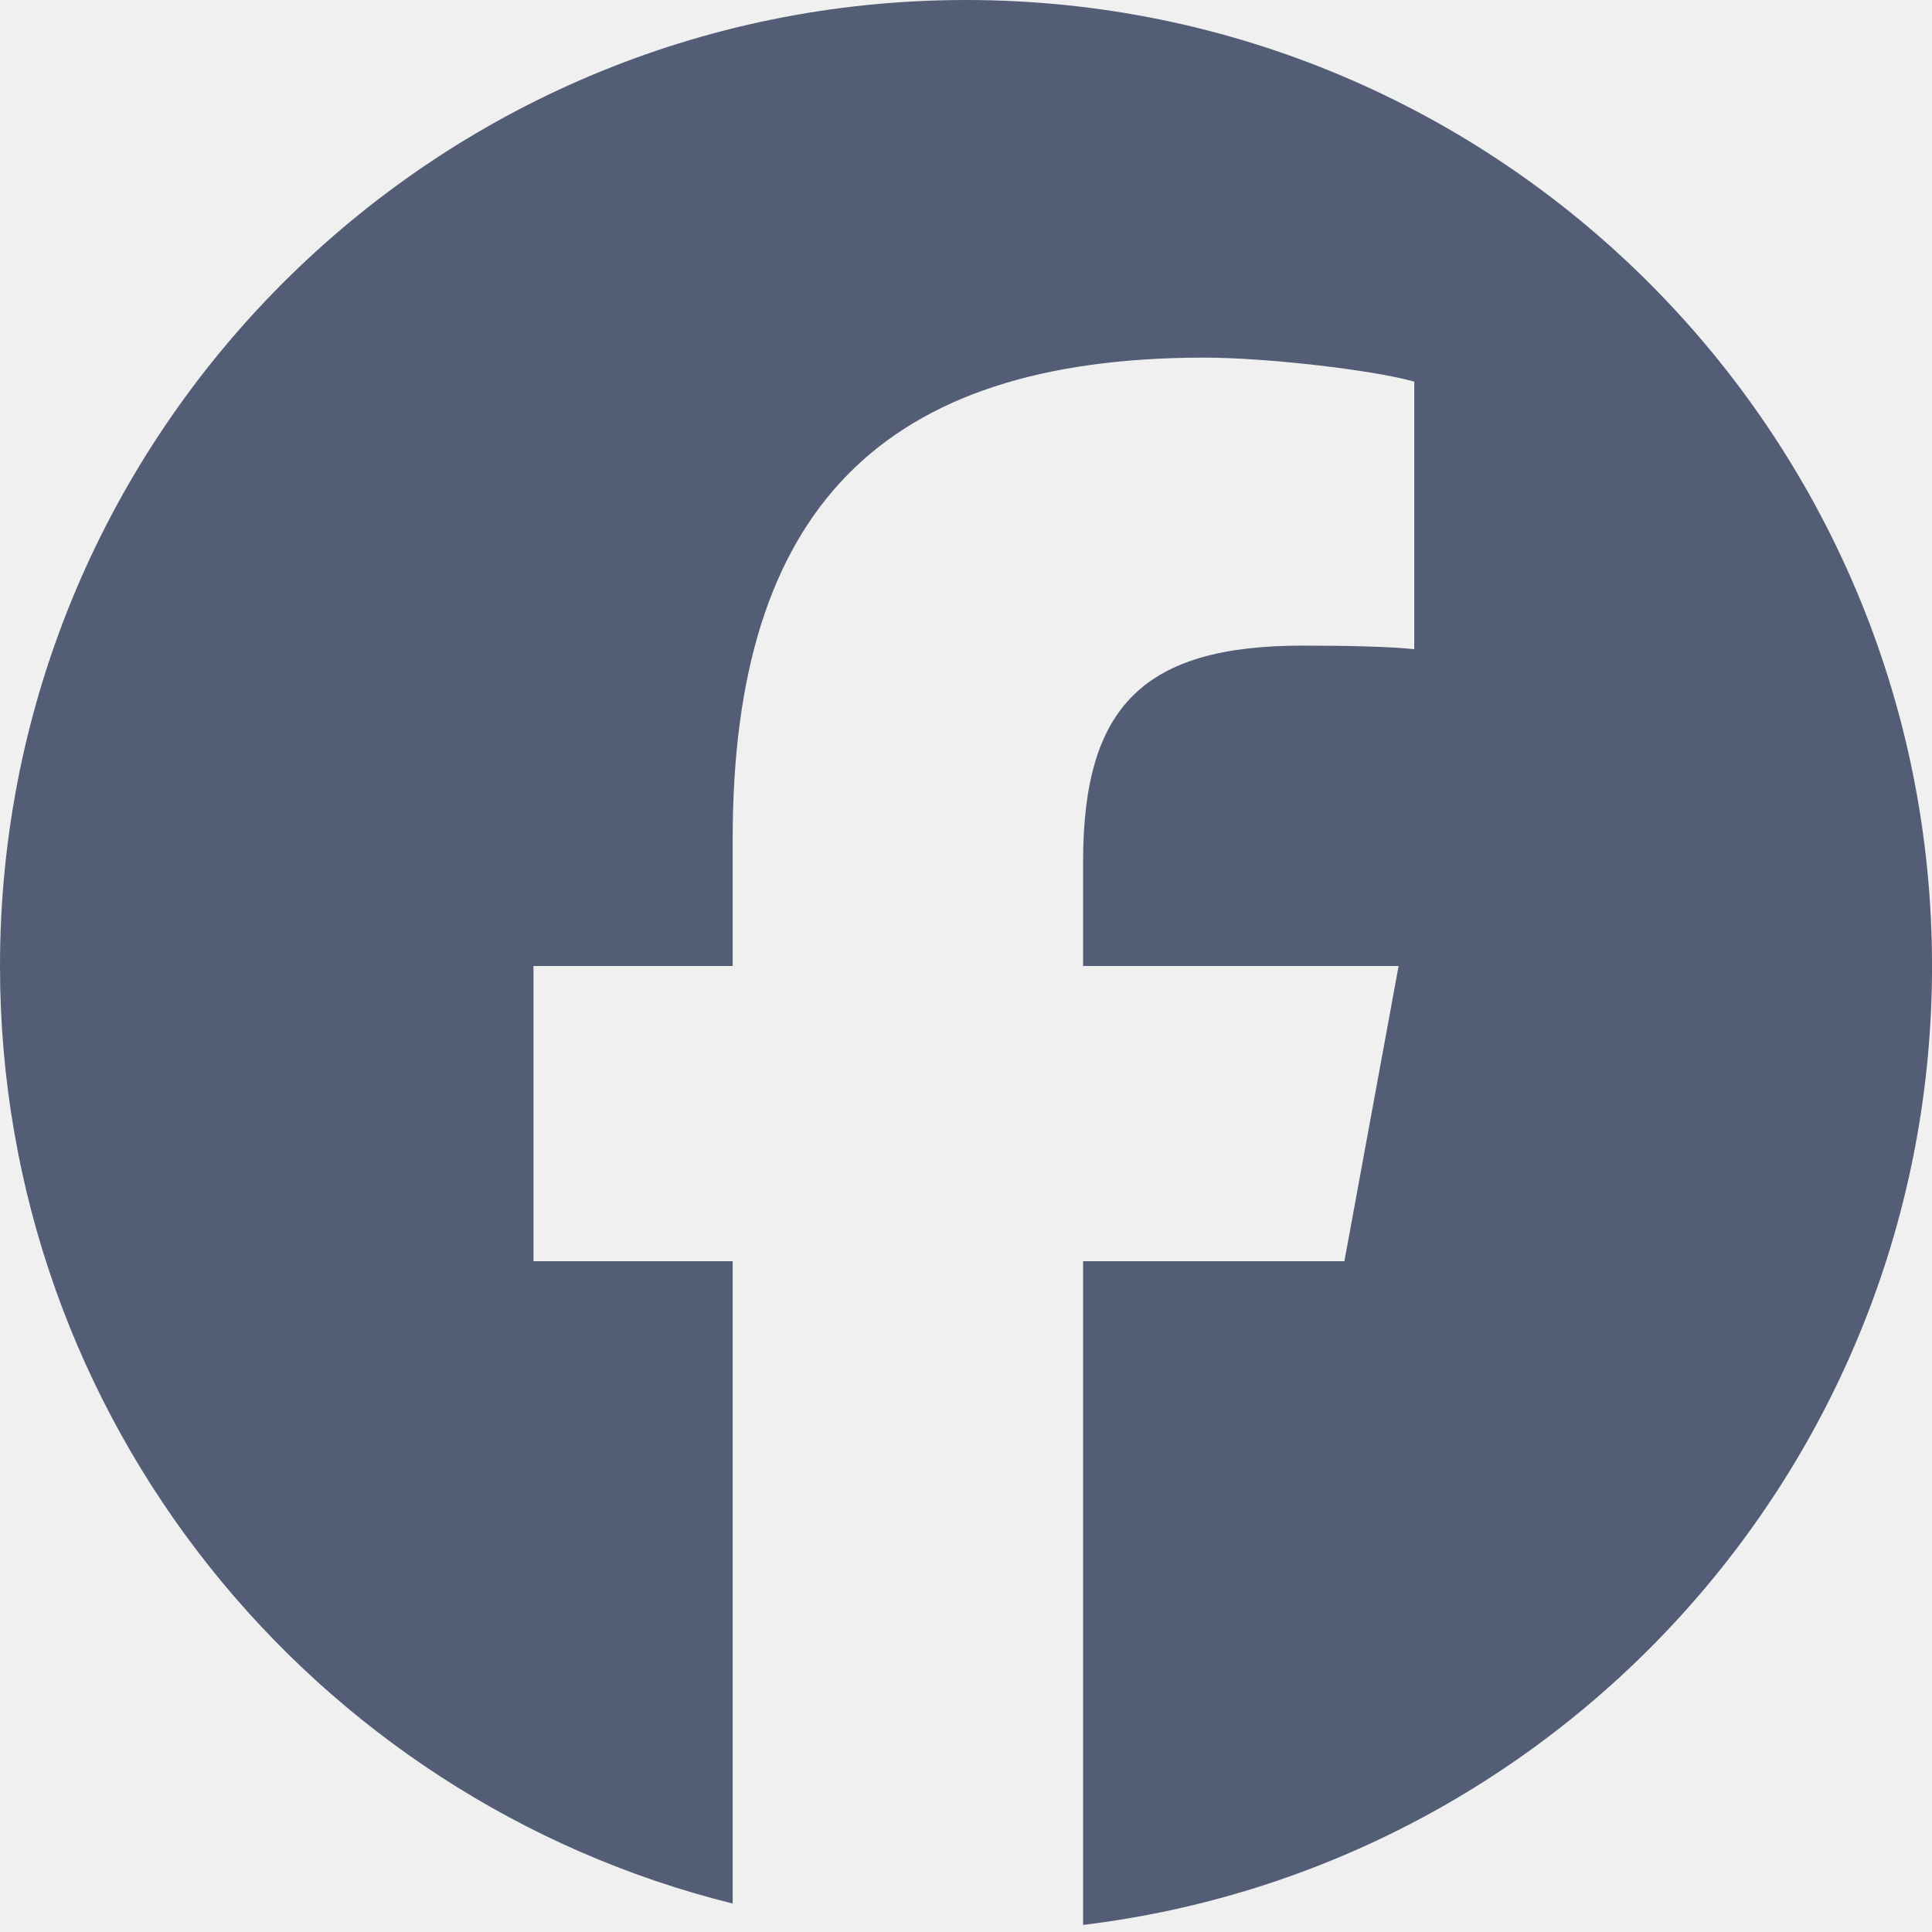
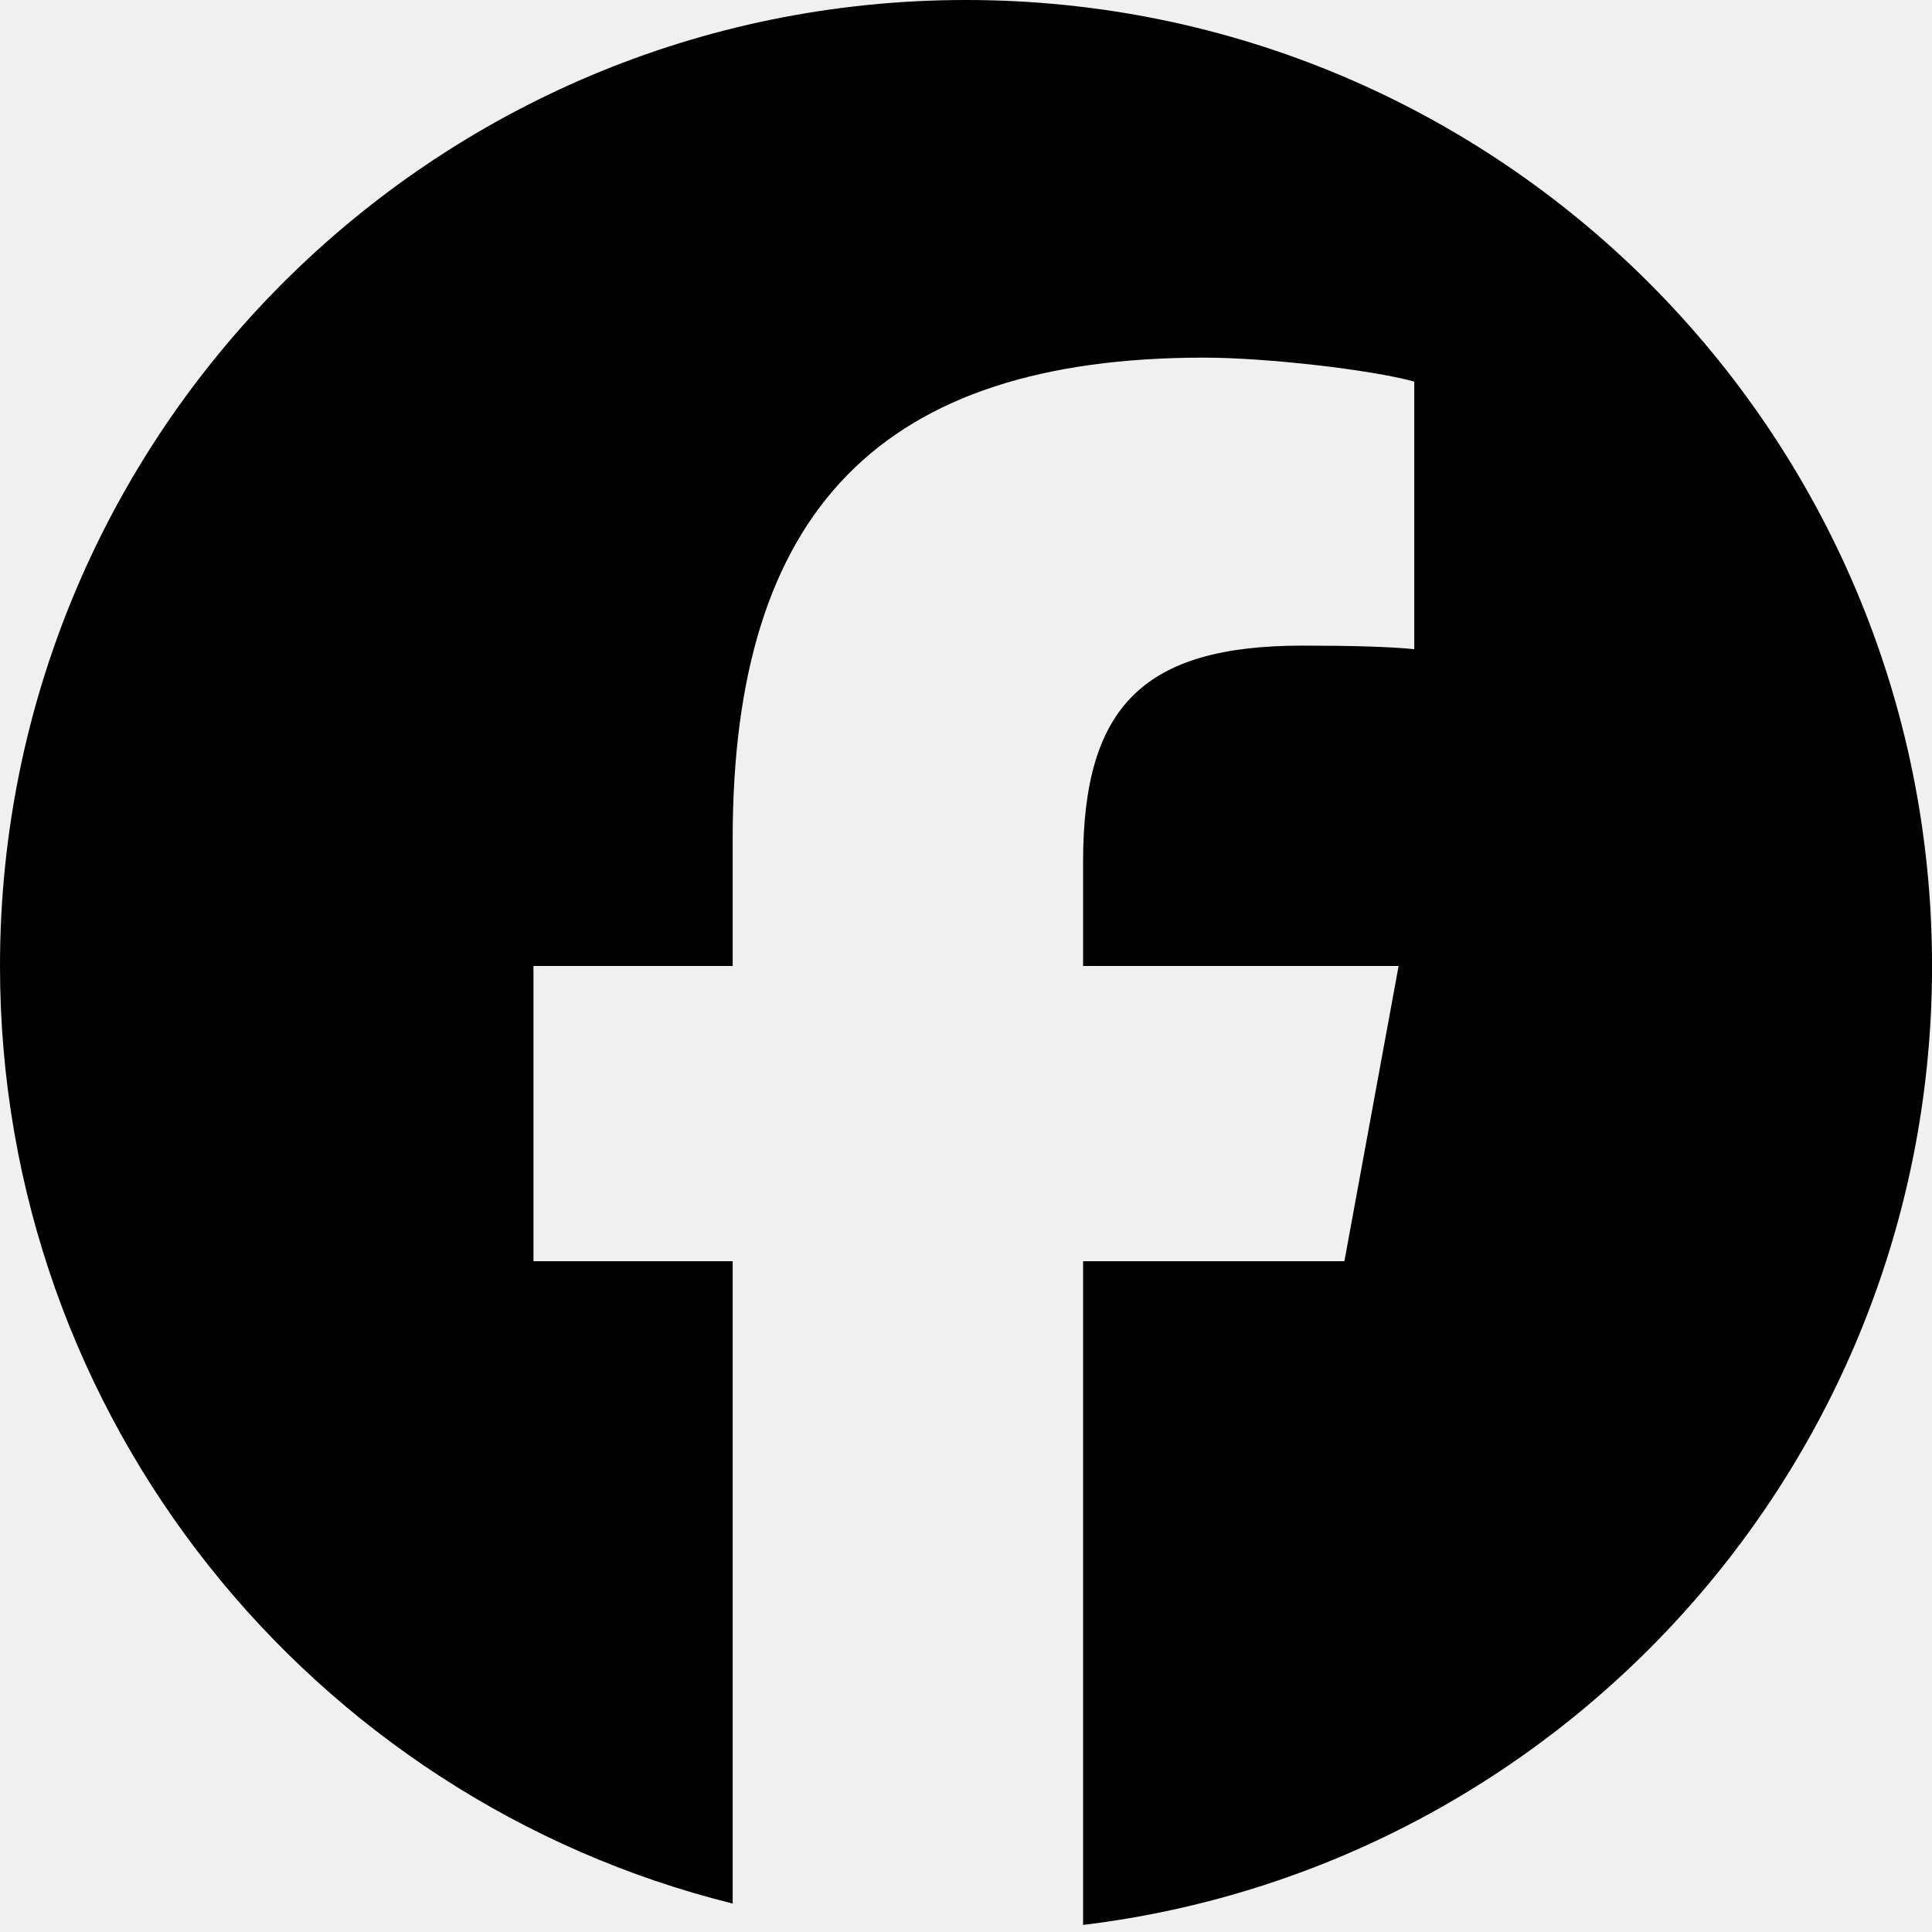
<svg xmlns="http://www.w3.org/2000/svg" width="48" height="48" viewBox="0 0 48 48" fill="none">
  <g clip-path="url(#clip0_296_1787)">
-     <path d="M24 0C10.745 0 0 10.745 0 24C0 35.255 7.749 44.7 18.203 47.293V31.334H13.254V24H18.203V20.84C18.203 12.671 21.899 8.885 29.919 8.885C31.44 8.885 34.064 9.183 35.137 9.481V16.129C34.571 16.069 33.587 16.04 32.364 16.04C28.429 16.04 26.909 17.531 26.909 21.406V24H34.748L33.401 31.334H26.909V47.824C38.793 46.389 48.001 36.271 48.001 24C48 10.745 37.255 0 24 0Z" fill="#535E76" />
+     <path d="M24 0C10.745 0 0 10.745 0 24C0 35.255 7.749 44.7 18.203 47.293V31.334H13.254V24H18.203V20.84C18.203 12.671 21.899 8.885 29.919 8.885C31.44 8.885 34.064 9.183 35.137 9.481V16.129C34.571 16.069 33.587 16.04 32.364 16.04C28.429 16.04 26.909 17.531 26.909 21.406V24H34.748L33.401 31.334H26.909V47.824C38.793 46.389 48.001 36.271 48.001 24C48 10.745 37.255 0 24 0Z" fill="currentColor" />
  </g>
  <defs>
    <clipPath id="clip0_296_1787">
      <rect width="48" height="48" fill="white" />
    </clipPath>
  </defs>
</svg>
